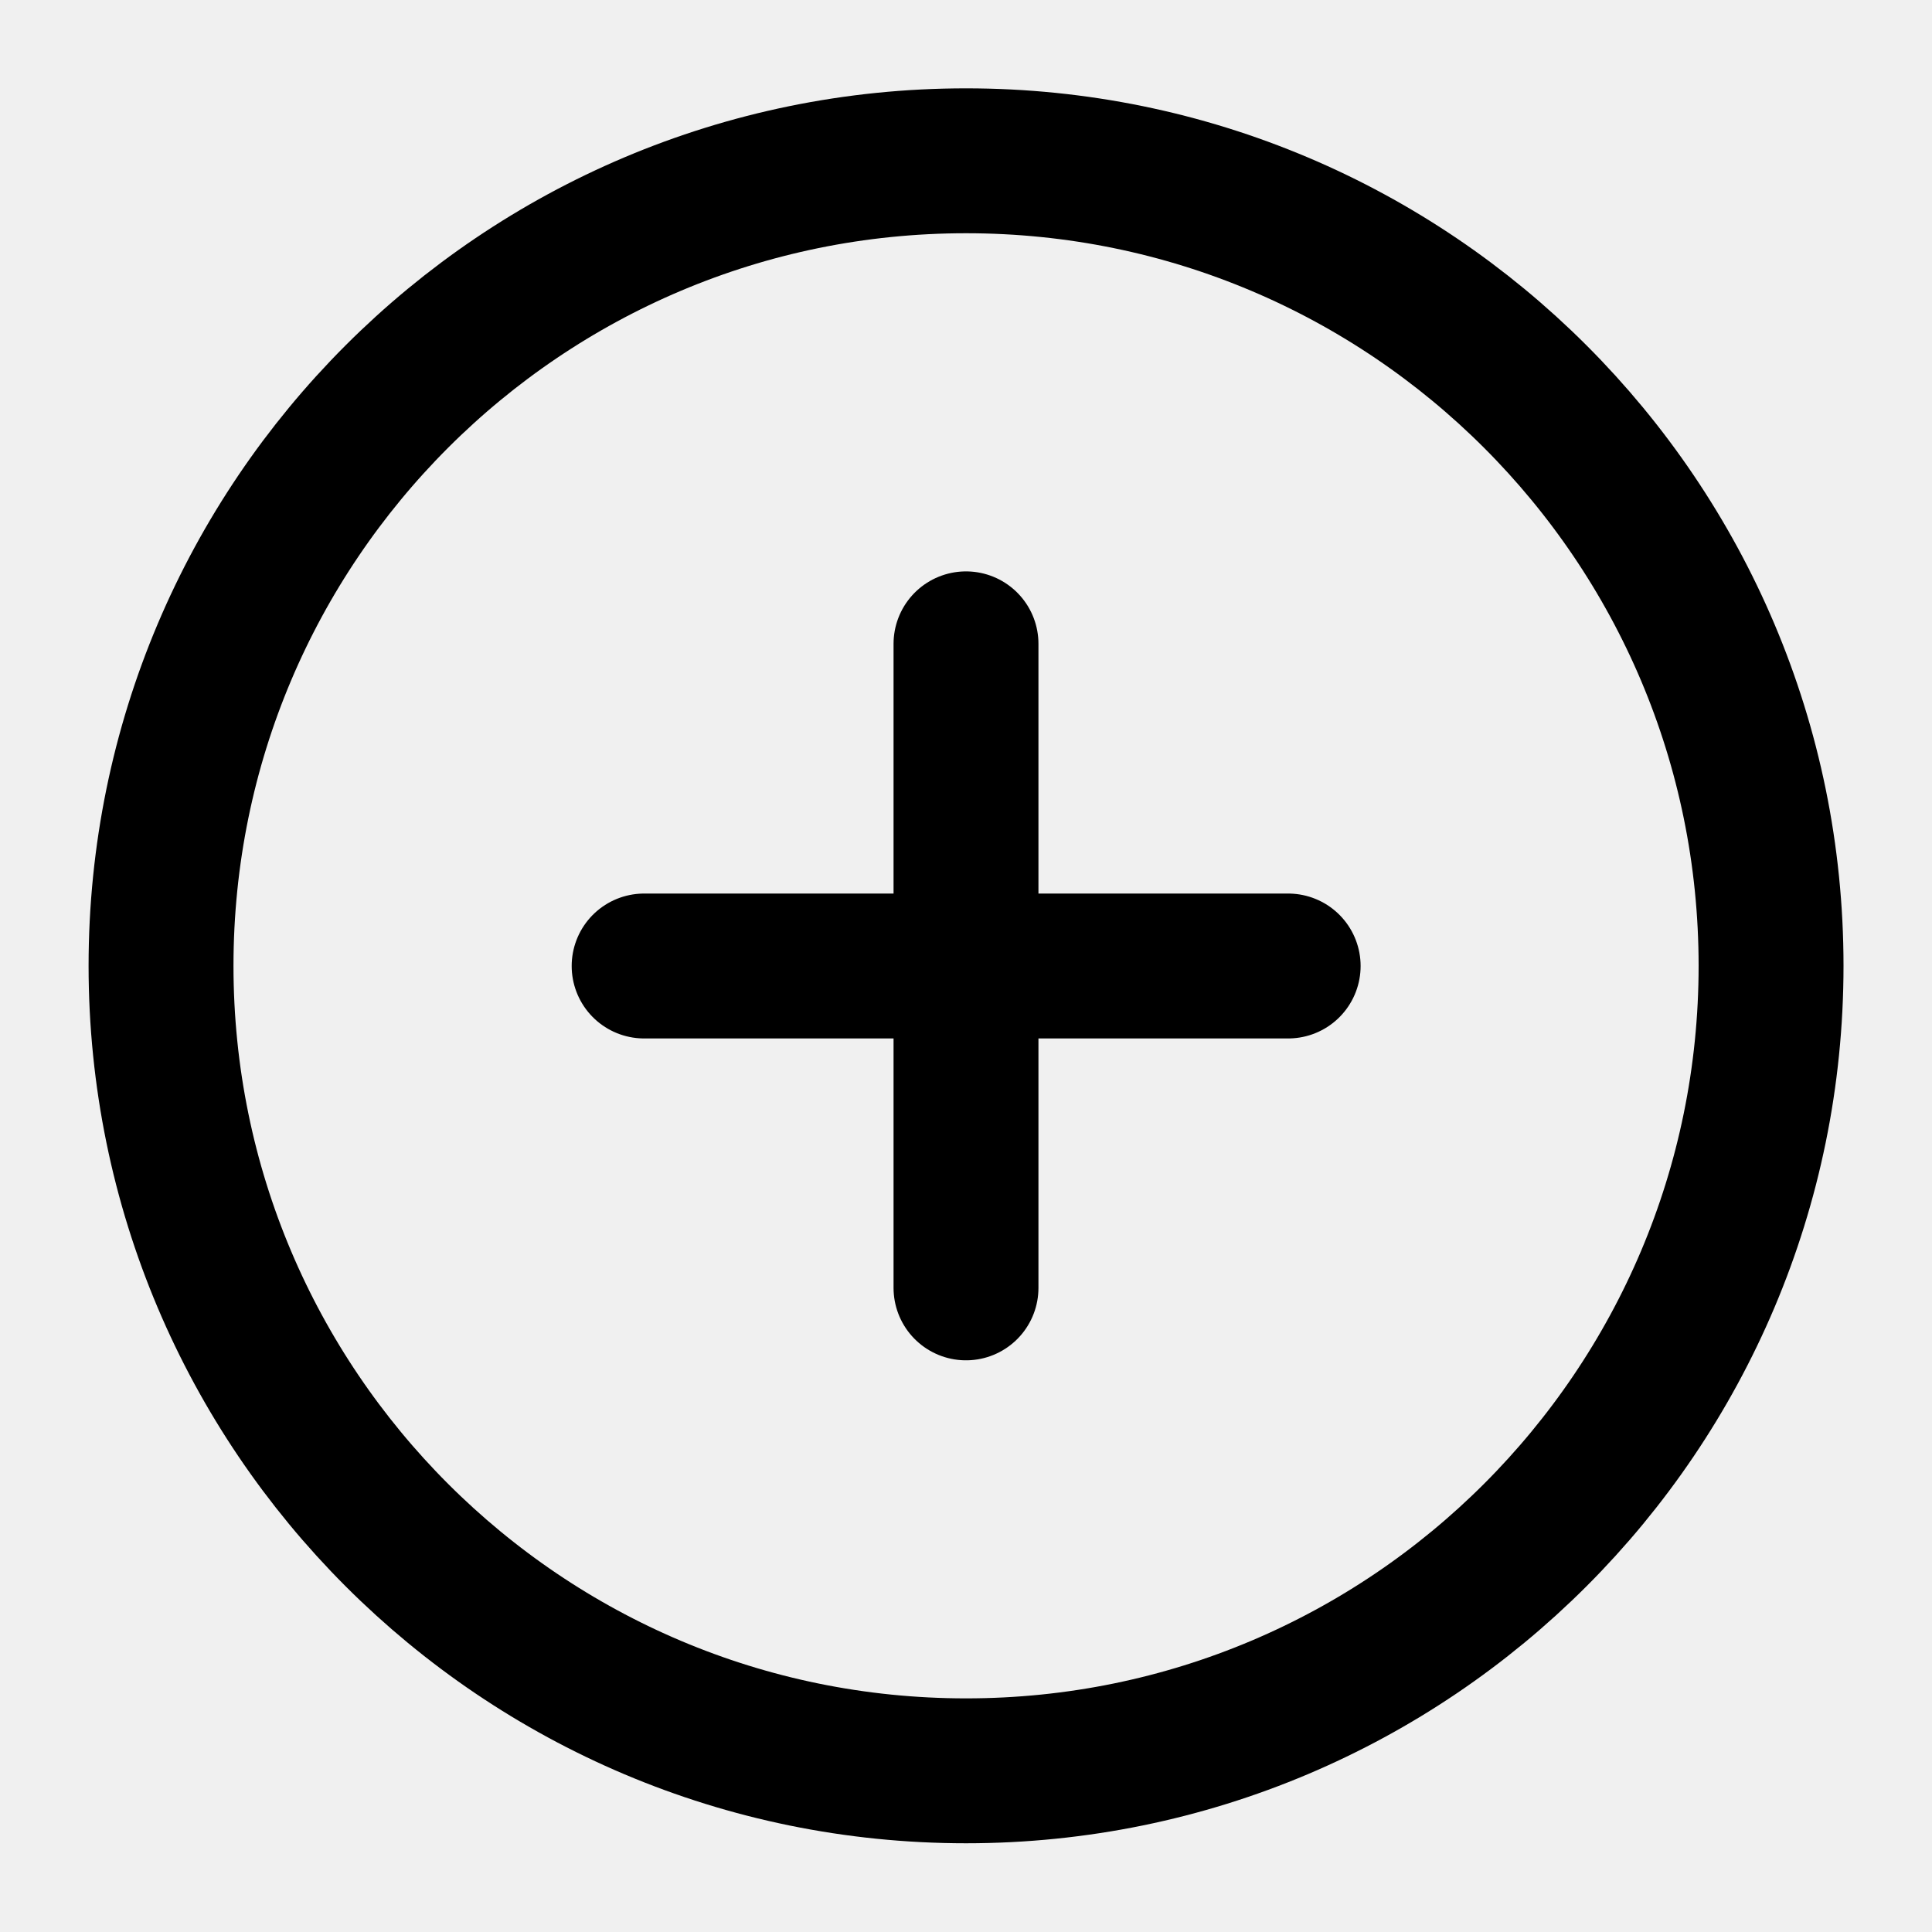
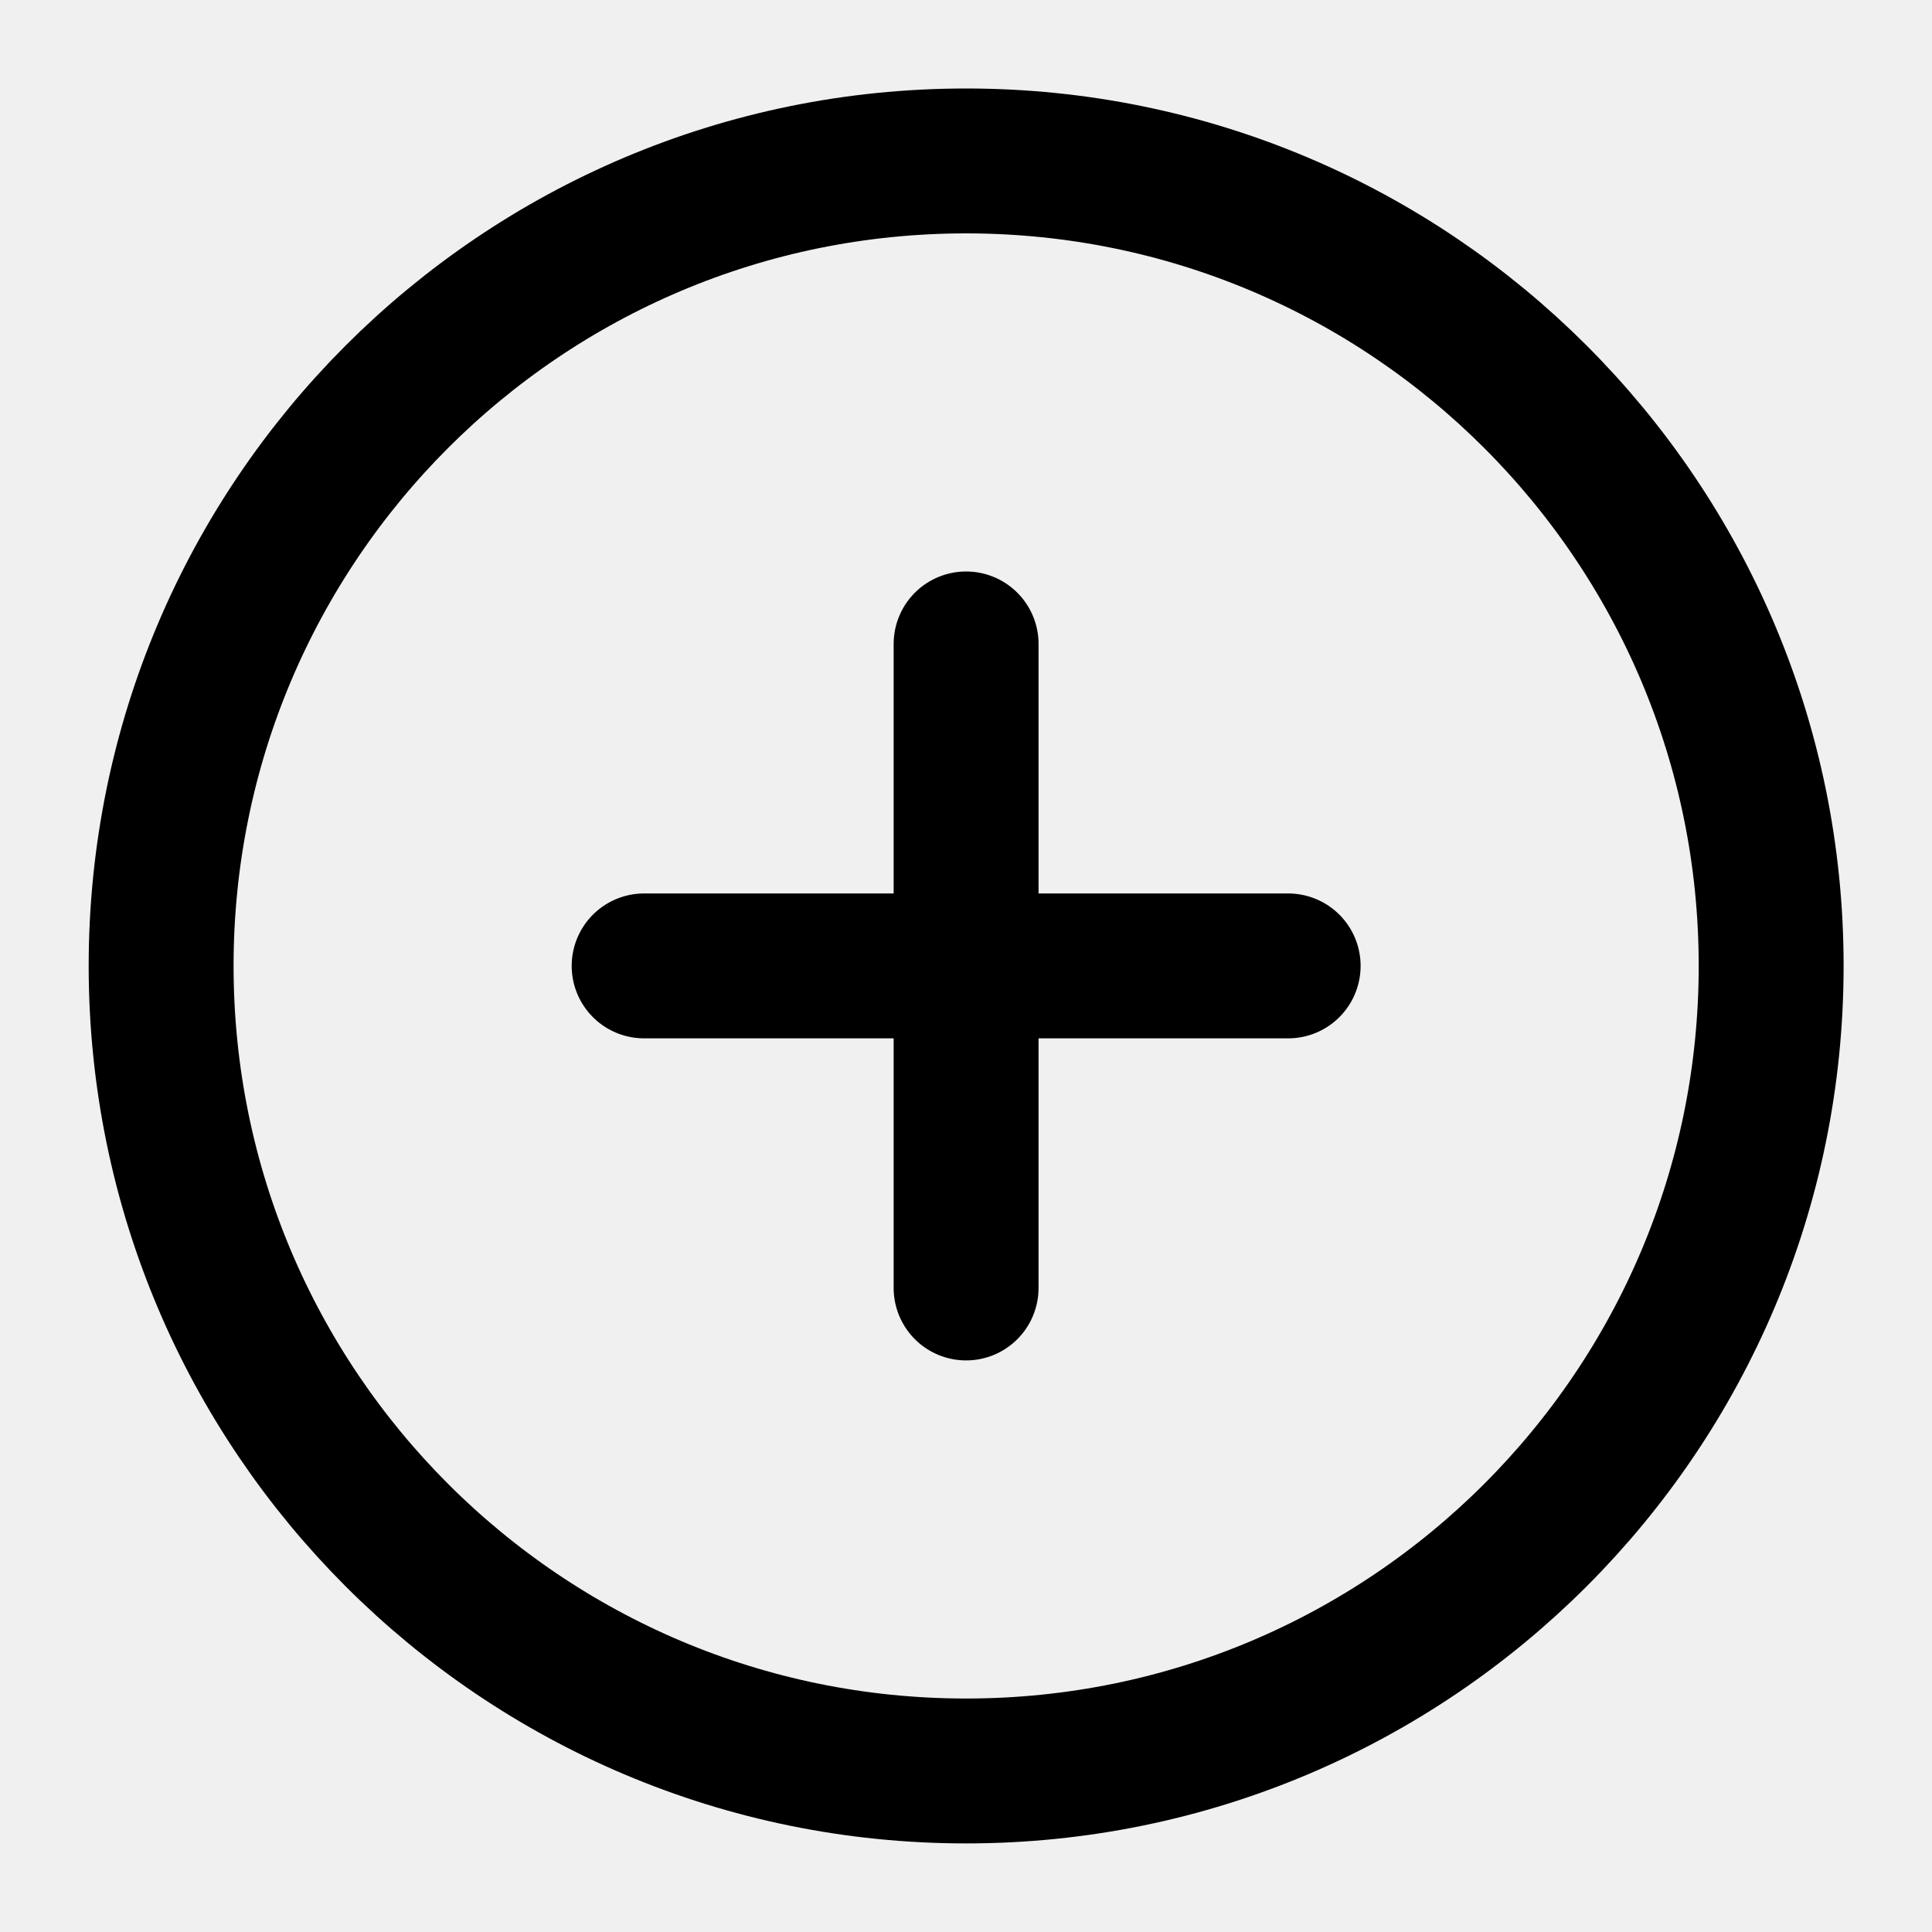
- <svg xmlns="http://www.w3.org/2000/svg" fill="none" viewBox="0 0 20 20">
-   <g clip-path="url(#clip0_701_13673)">
-     <path stroke="currentColor" stroke-linecap="round" stroke-linejoin="round" stroke-width="1.5" d="M6.668 10h6.667M10 6.665v6.667m8.334-3.334a8.333 8.333 0 1 1-16.667 0 8.333 8.333 0 0 1 16.667 0Z" />
+ <svg xmlns="http://www.w3.org/2000/svg" width="20" height="20" viewBox="0 0 20 20" fill="none">
+   <g clip-path="url(#clip0_1001_41452)">
+     <path d="M6.668 9.999H13.335M10.001 6.666V13.333M18.335 9.999C18.335 14.602 14.604 18.333 10.001 18.333C5.399 18.333 1.668 14.602 1.668 9.999C1.668 5.397 5.399 1.666 10.001 1.666C14.604 1.666 18.335 5.397 18.335 9.999Z" stroke="currentColor" stroke-width="1.5" stroke-linecap="round" stroke-linejoin="round" />
  </g>
  <defs>
-     <clipPath id="clip0_701_13673">
-       <path fill="#fff" d="M0 0h20v20H0z" />
+     <clipPath id="clip0_1001_41452">
+       <rect width="20" height="20" fill="white" />
    </clipPath>
  </defs>
</svg>
